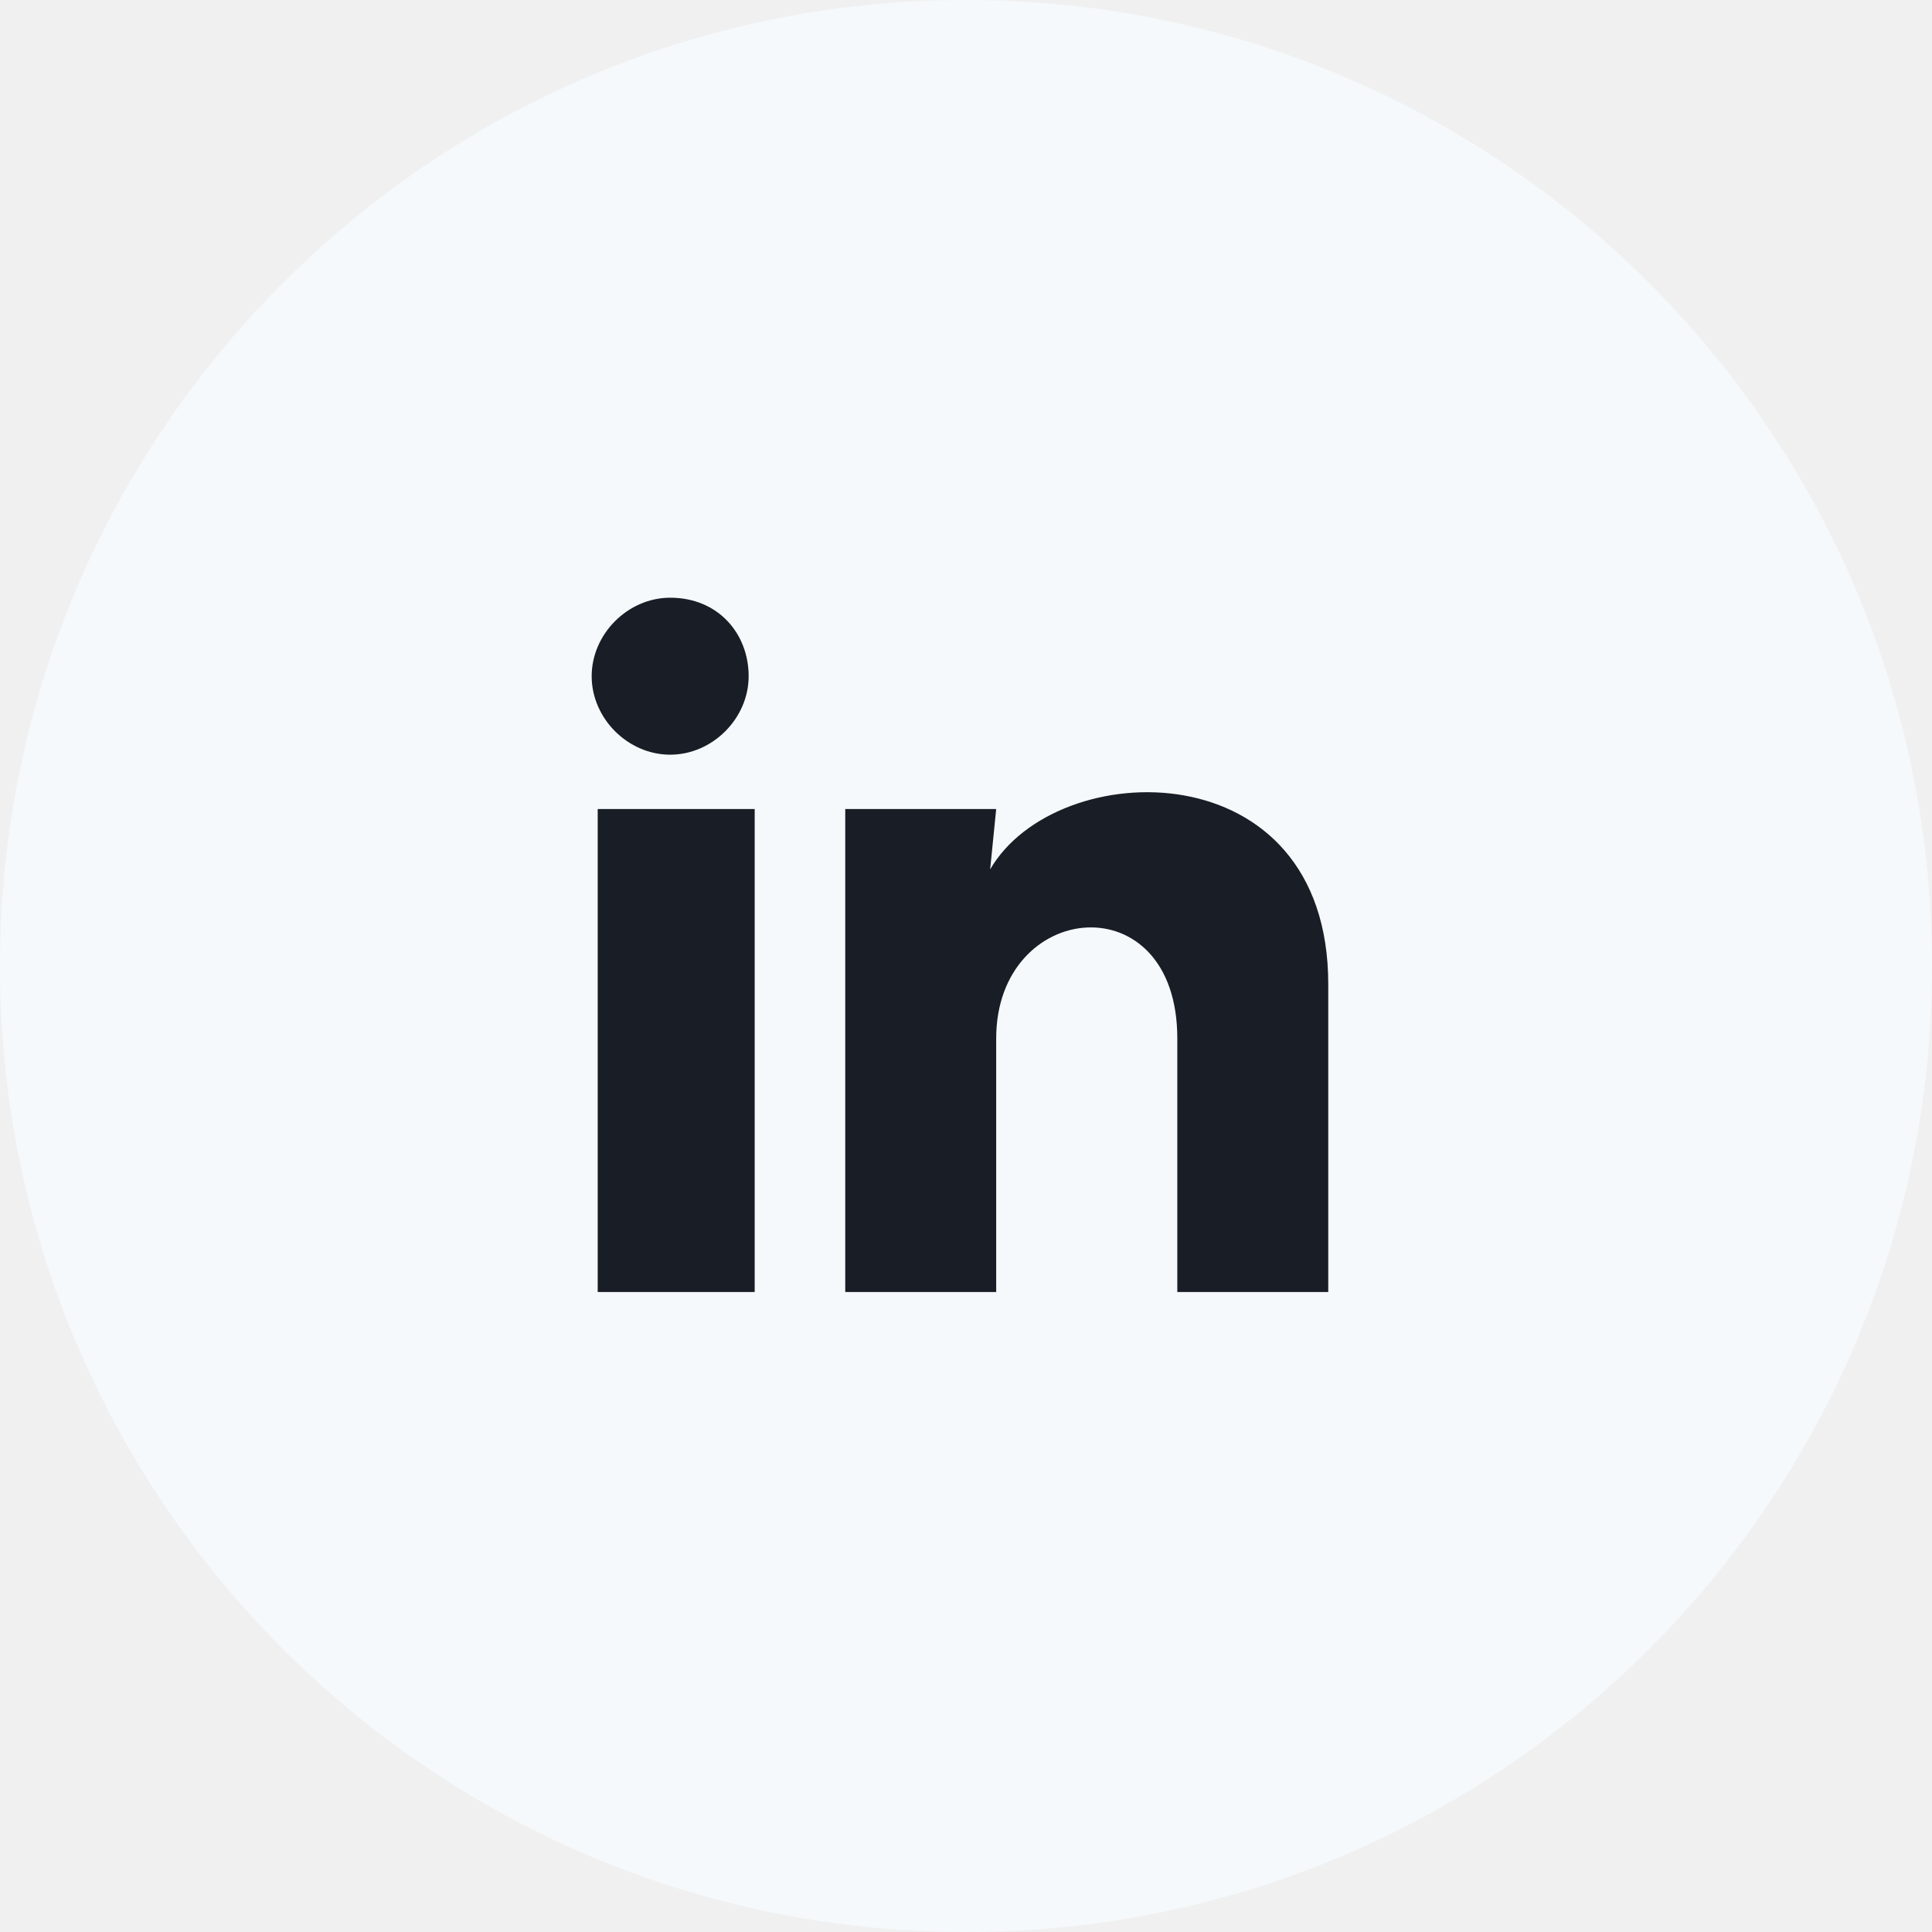
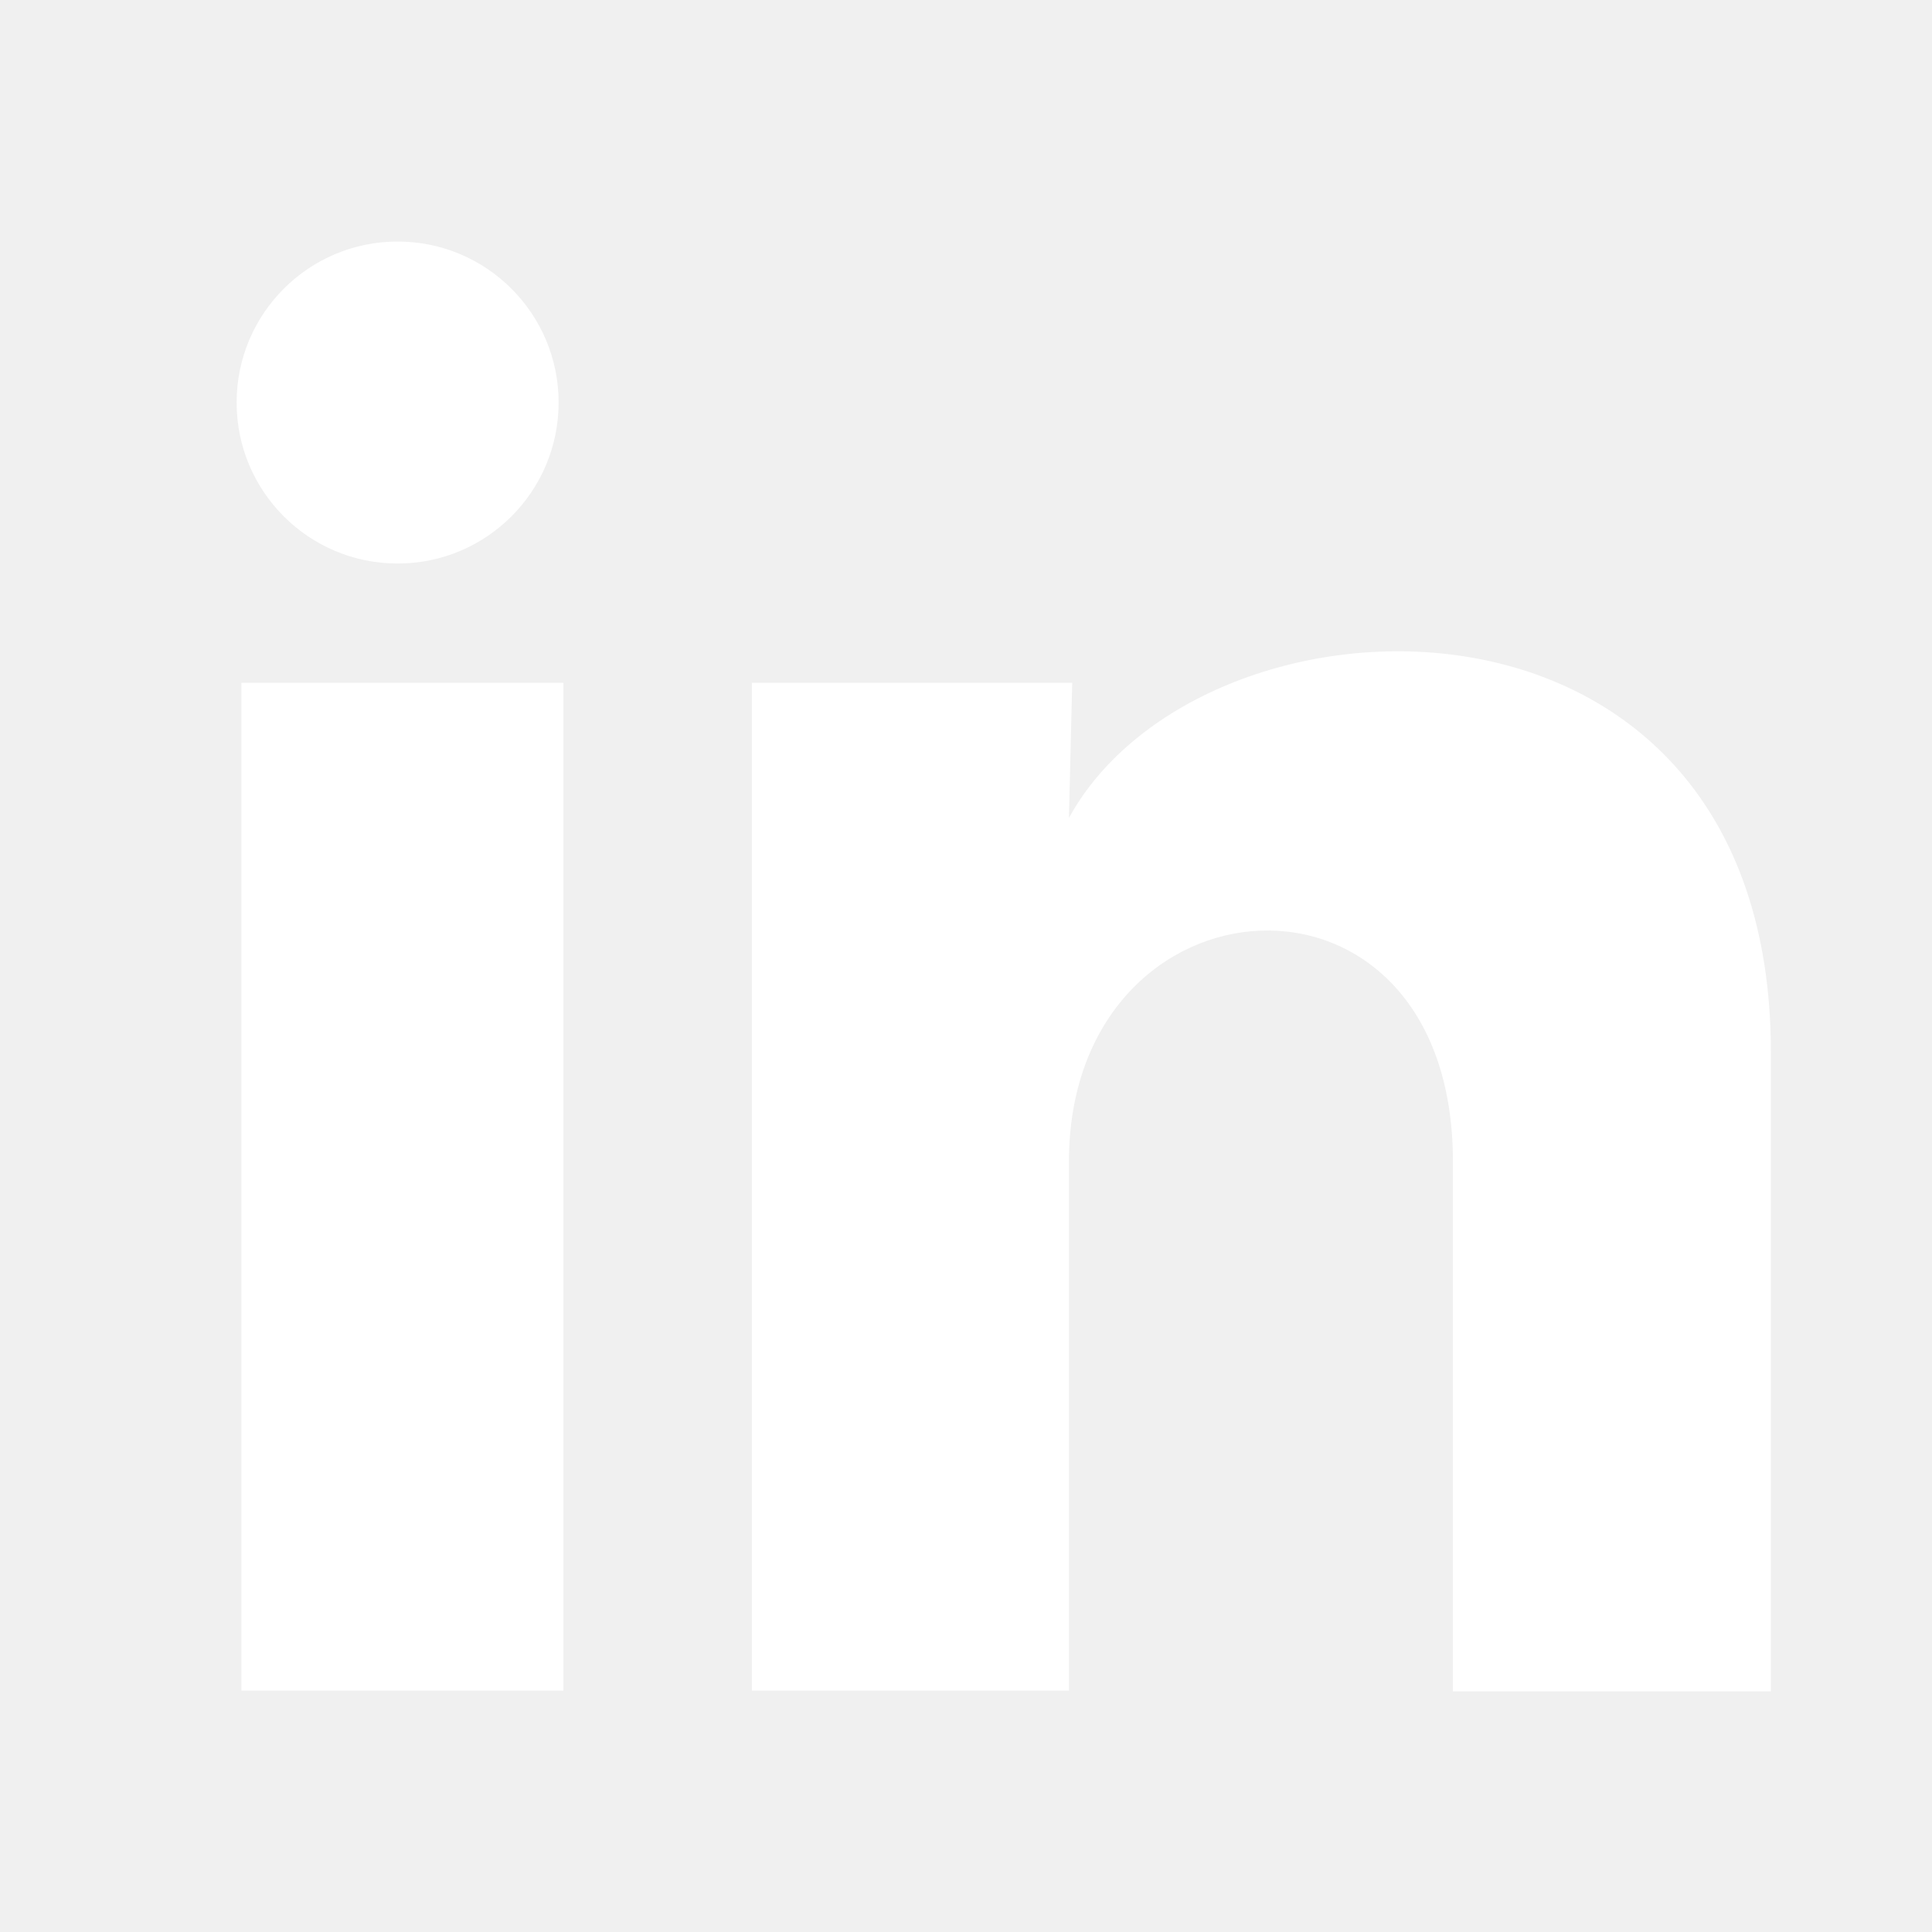
- <svg xmlns="http://www.w3.org/2000/svg" version="1.1" id="Layer_1" x="0px" y="0px" viewBox="0 0 32 32" style="enable-background:new 0 0 32 32;" xml:space="preserve">
-   <style type="text/css">
- 	.st0{fill:#F5F9FB;}
- 	.st1{fill:#181D26;}
- </style>
-   <circle id="Ellipse_834" class="st0" cx="16" cy="16" r="16" />
-   <path id="Path_84534" class="st1" d="M12.4,11.2c0,0.7-0.6,1.3-1.3,1.3c-0.7,0-1.3-0.6-1.3-1.3c0-0.7,0.6-1.3,1.3-1.3c0,0,0,0,0,0  C11.9,9.9,12.4,10.5,12.4,11.2z M12.5,13.4H9.9v8h2.6V13.4z M16.5,13.4H14v8h2.5v-4.2c0-2.3,3-2.6,3,0v4.2H22v-5.1  c0-3.9-4.5-3.8-5.6-1.9L16.5,13.4z" />
+ <svg xmlns="http://www.w3.org/2000/svg" id="linkedin-White" width="15.325" height="15.325" viewBox="0 0 15.325 15.325">
+   <path id="Path_84533" data-name="Path 84533" d="M0,0H15.325V15.325H0Z" fill="none" />
+   <path id="Path_84534" data-name="Path 84534" d="M5.494,4.277A1.277,1.277,0,1,1,4.218,3,1.277,1.277,0,0,1,5.494,4.277ZM5.532,6.5H2.978v7.994H5.532Zm4.036,0H7.027v7.994H9.542V10.3c0-2.337,3.046-2.554,3.046,0v4.2H15.11V9.43c0-3.94-4.508-3.793-5.568-1.858Z" transform="translate(-1.063 -1.084)" fill="#fff" />
</svg>
